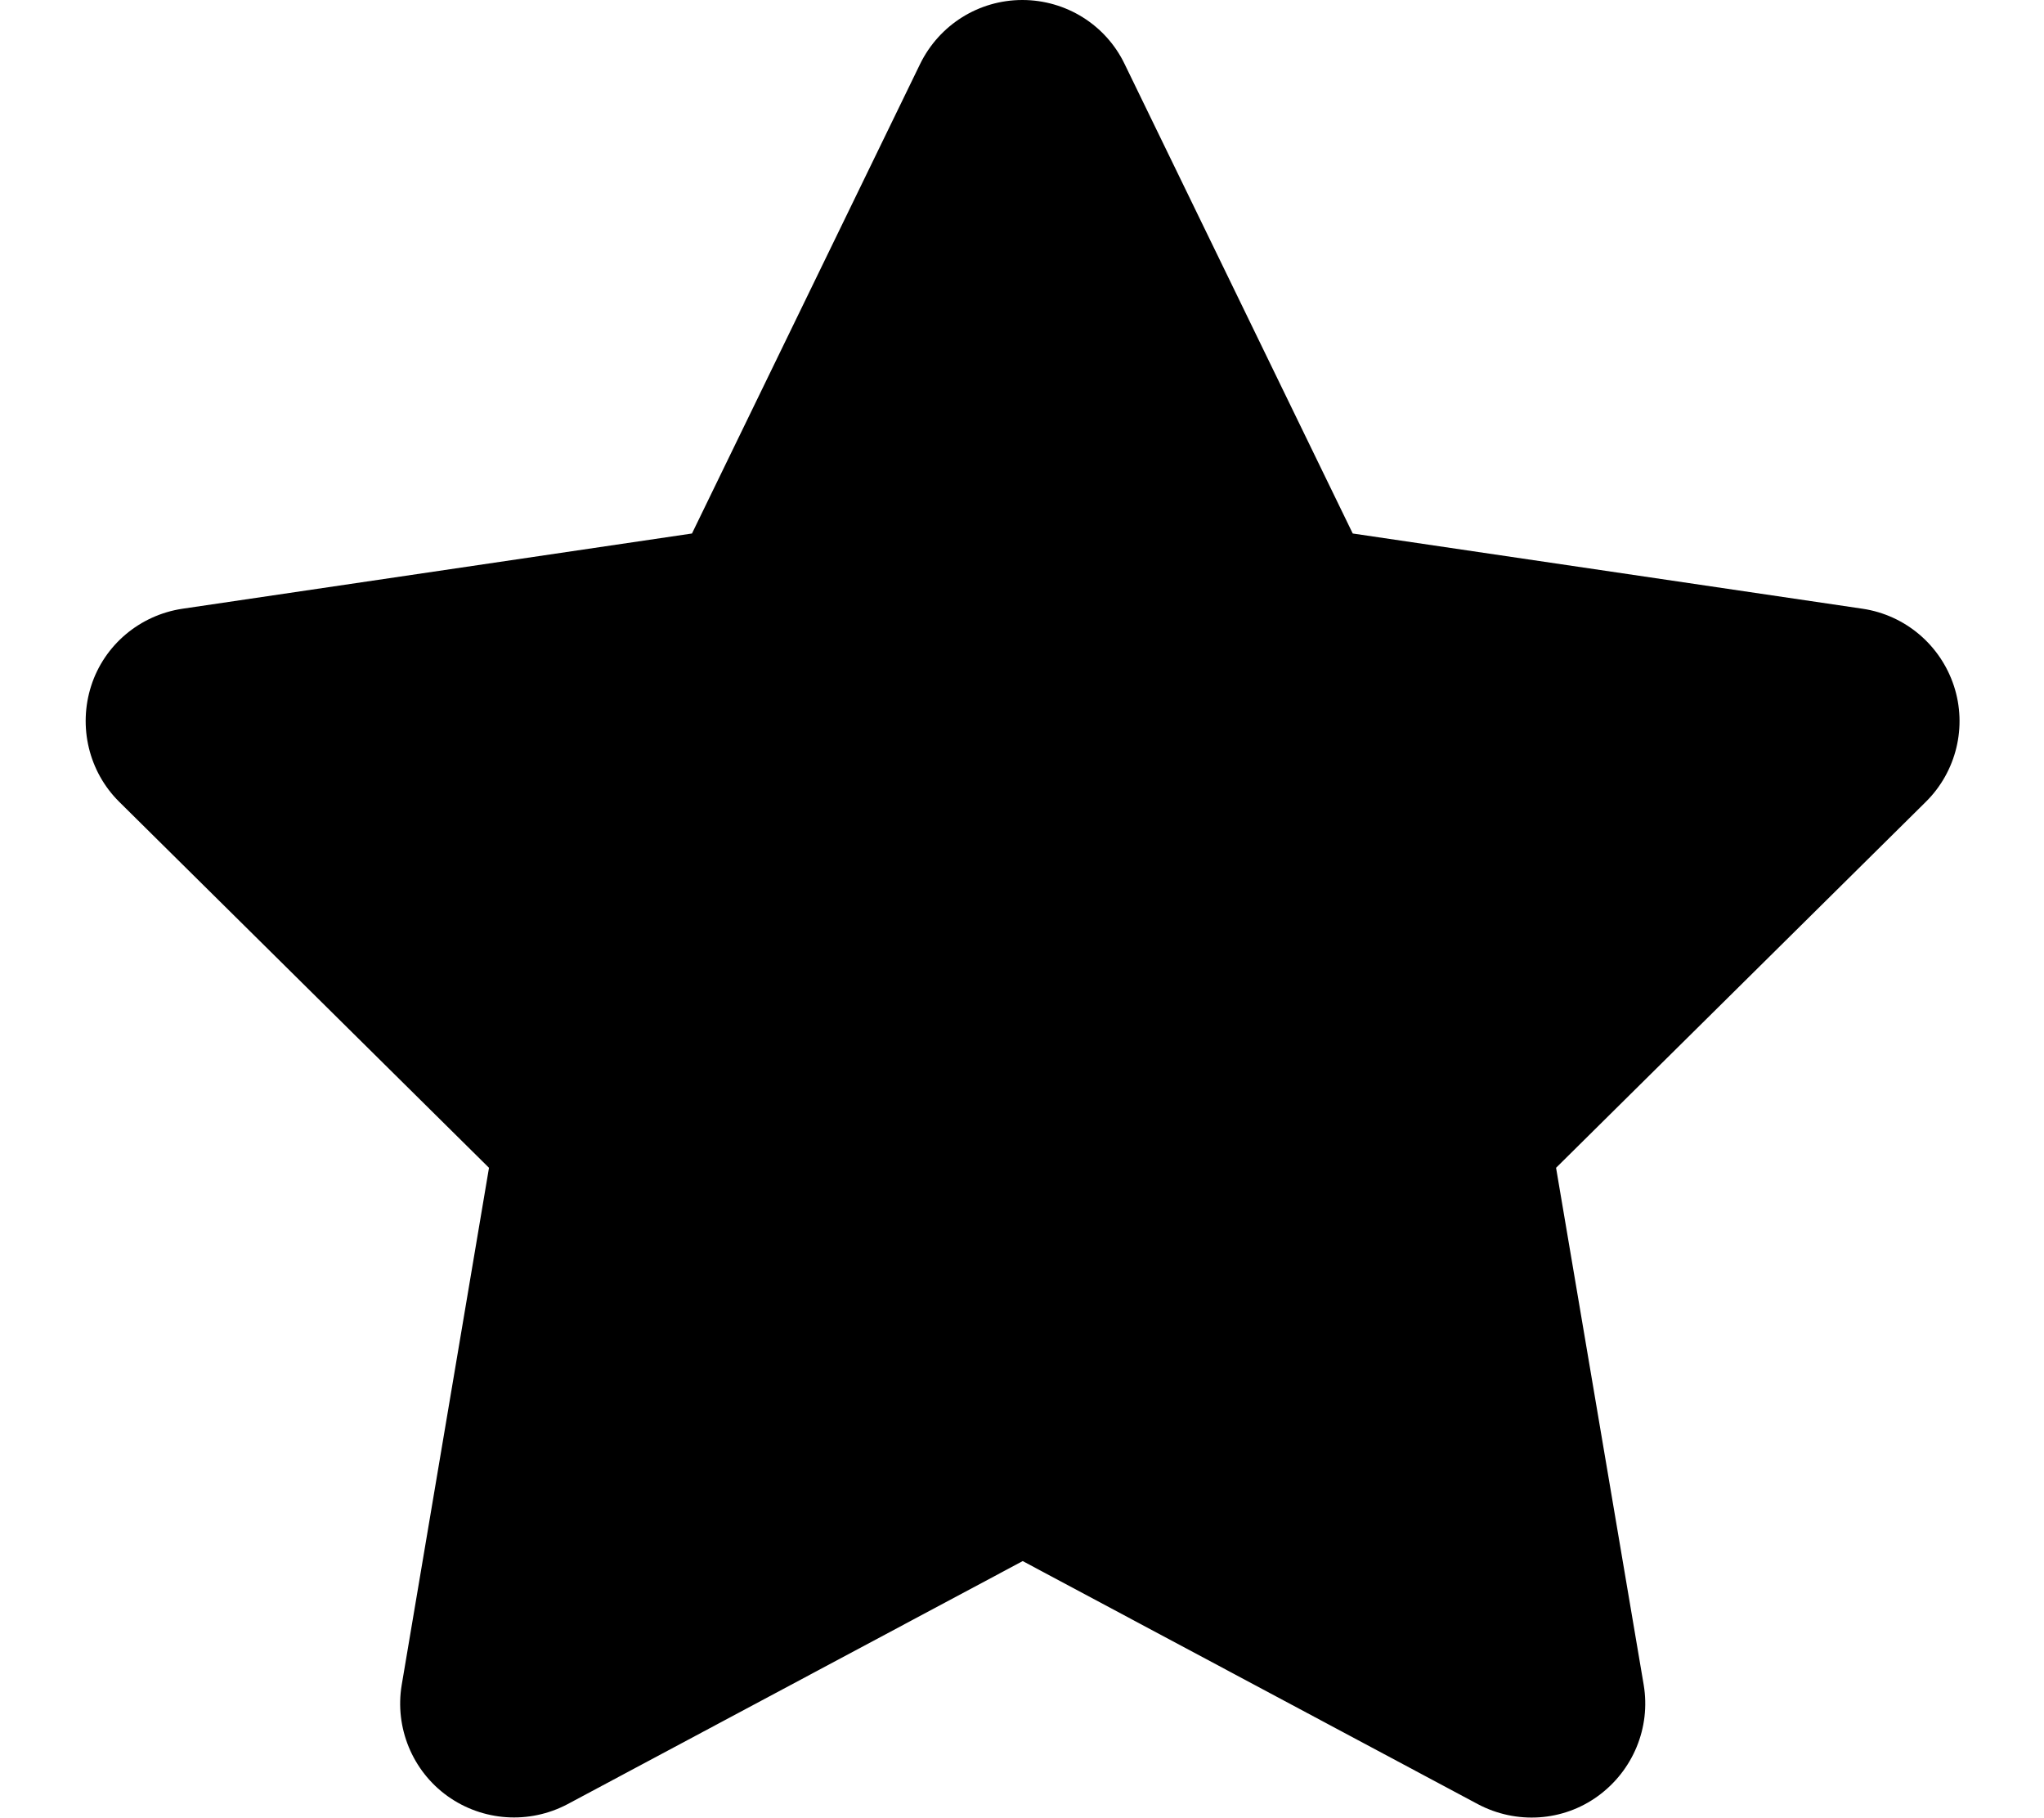
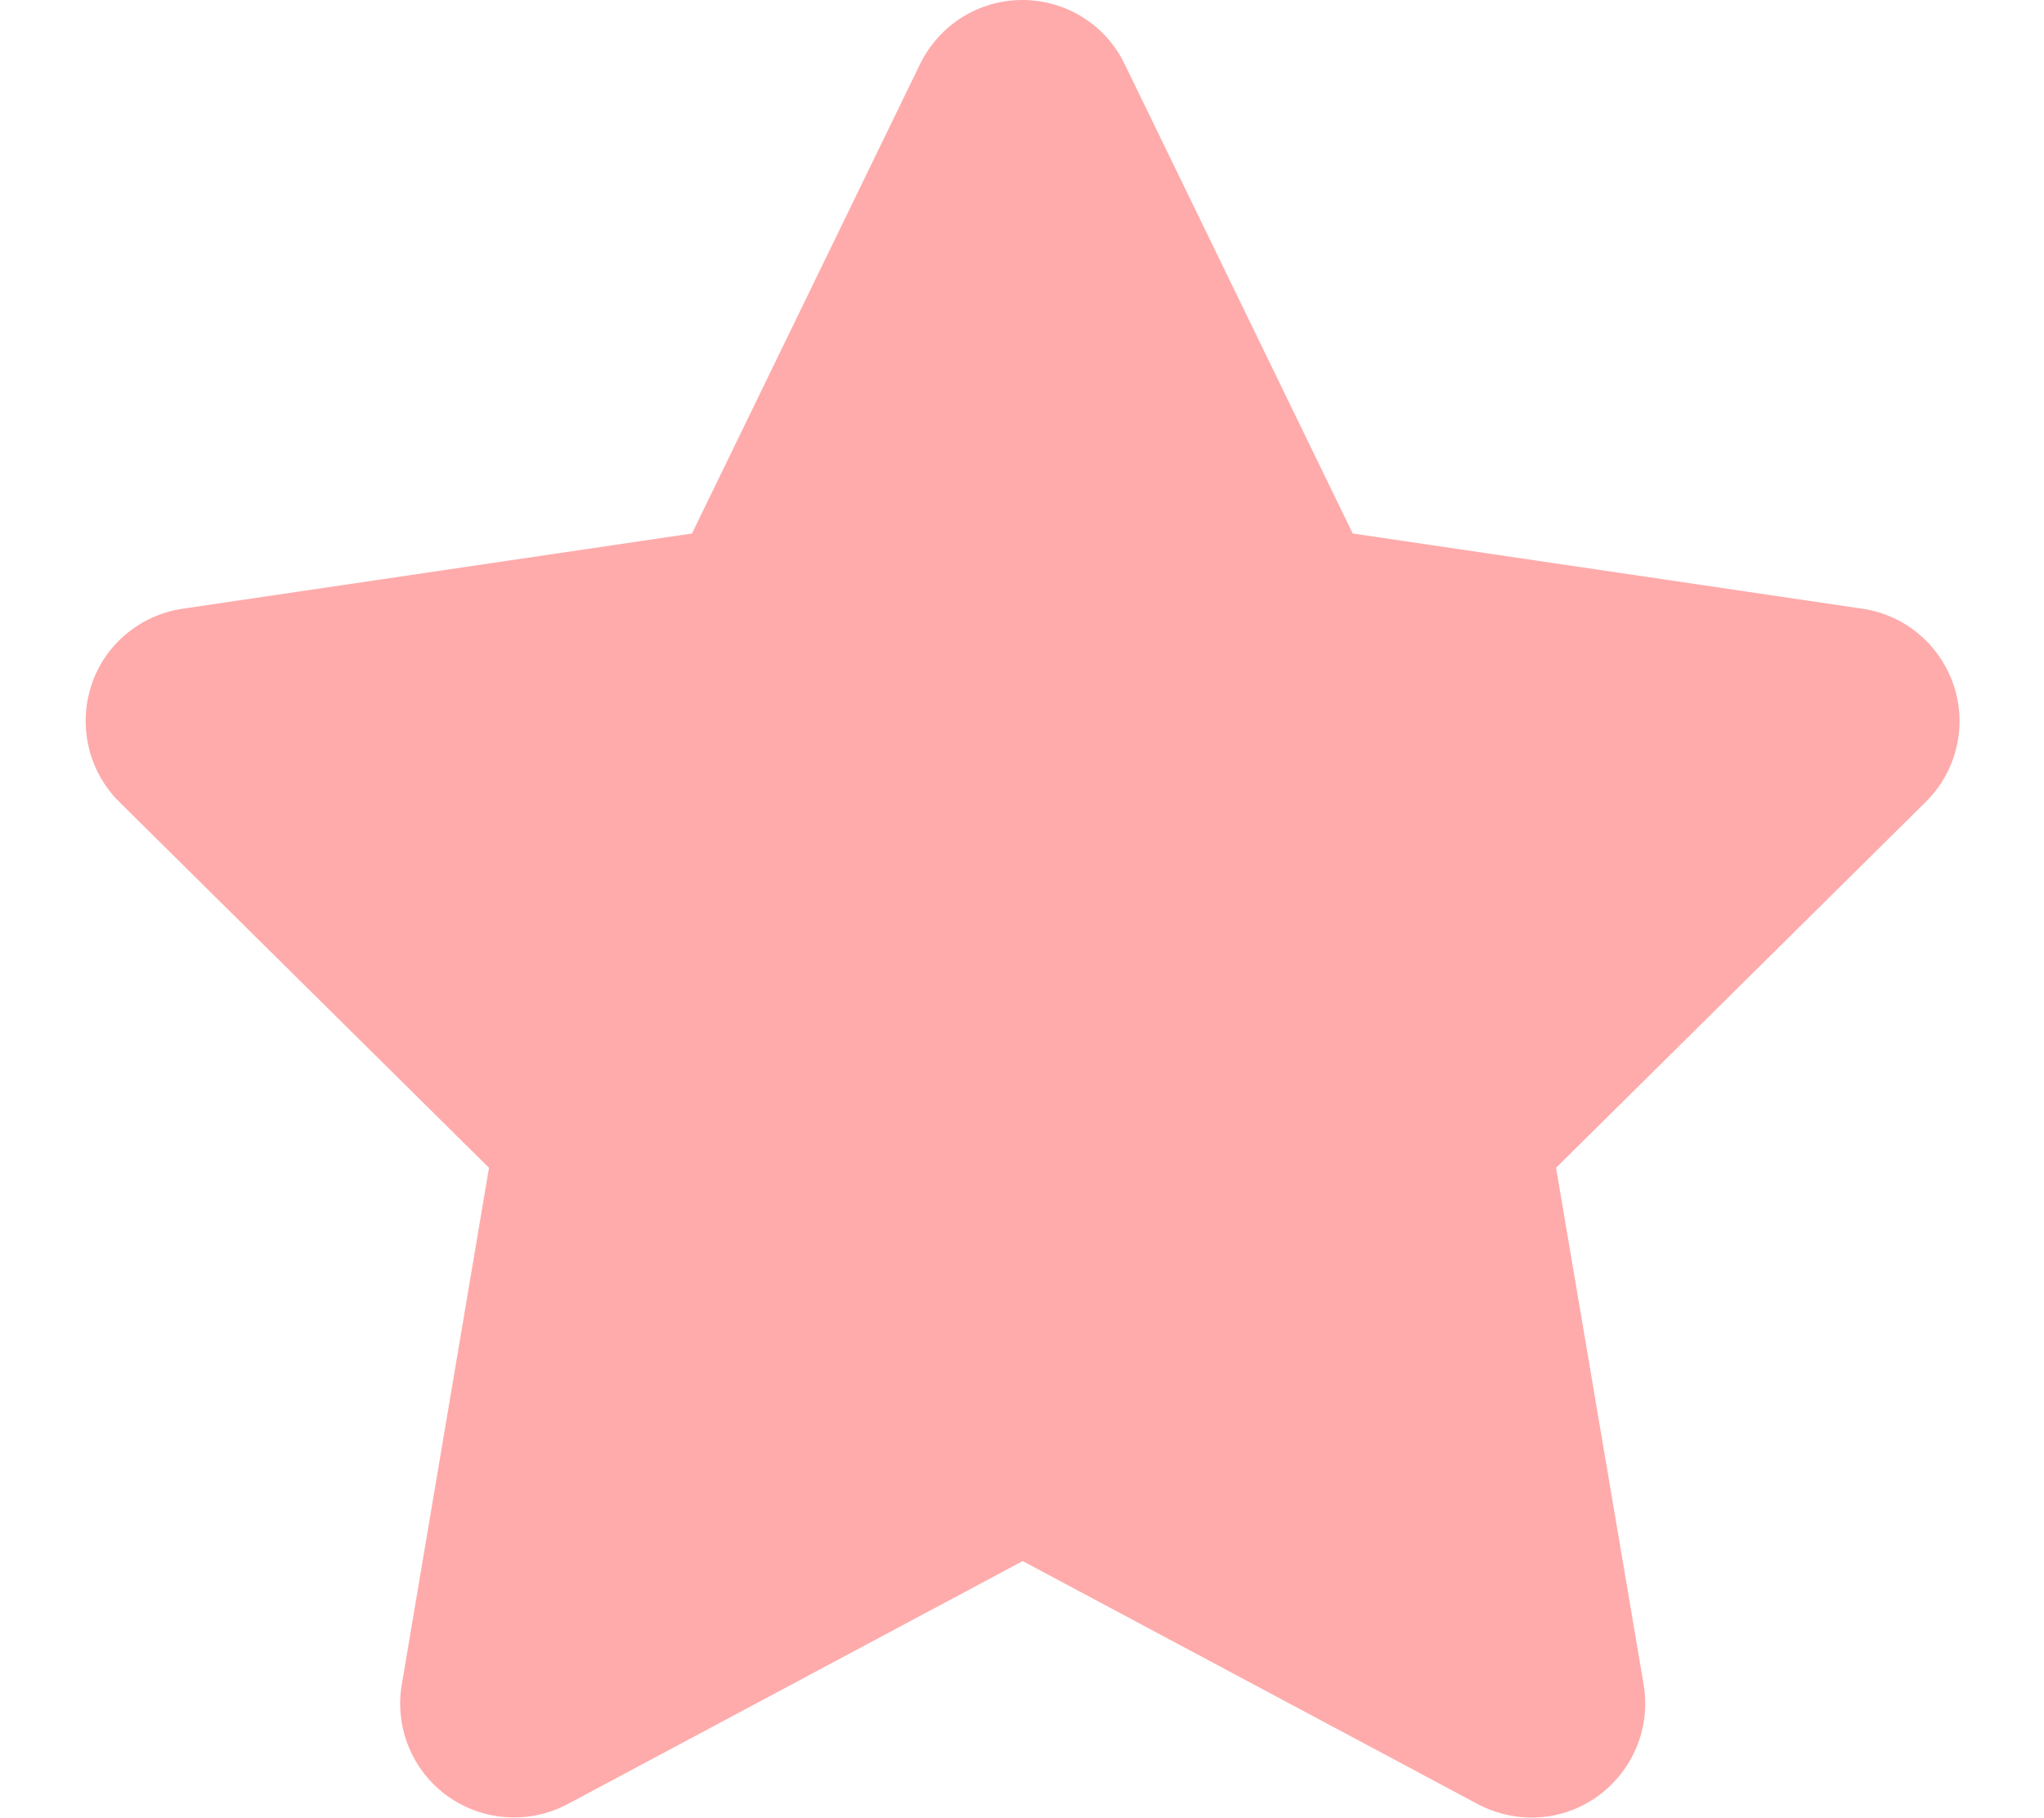
<svg xmlns="http://www.w3.org/2000/svg" viewBox="0 0 576 512">
-   <path d="M316.9 18C311.6 7 300.4 0 288.1 0s-23.4 7-28.8 18L195 150.3 51.4 171.5c-12 1.8-22 10.2-25.7 21.7s-.7 24.2 7.9 32.7L137.8 329 113.2 474.7c-2 12 3 24.2 12.9 31.3s23 8 33.8 2.3l128.3-68.5 128.3 68.5c10.8 5.7 23.9 4.9 33.8-2.3s14.9-19.3 12.9-31.3L438.5 329 542.7 225.9c8.6-8.5 11.7-21.2 7.9-32.7s-13.7-19.9-25.7-21.7L381.2 150.3 316.9 18z" />
+   <path fill="#ffabab" d="M316.9 18C311.6 7 300.4 0 288.1 0s-23.4 7-28.8 18L195 150.3 51.4 171.5c-12 1.8-22 10.2-25.7 21.7s-.7 24.2 7.9 32.7L137.8 329 113.2 474.7c-2 12 3 24.2 12.9 31.3s23 8 33.8 2.3l128.3-68.5 128.3 68.5c10.8 5.7 23.9 4.9 33.8-2.3s14.9-19.3 12.9-31.3L438.5 329 542.7 225.9c8.6-8.5 11.7-21.2 7.9-32.7s-13.7-19.9-25.7-21.7L381.2 150.3 316.9 18z" />
</svg>
